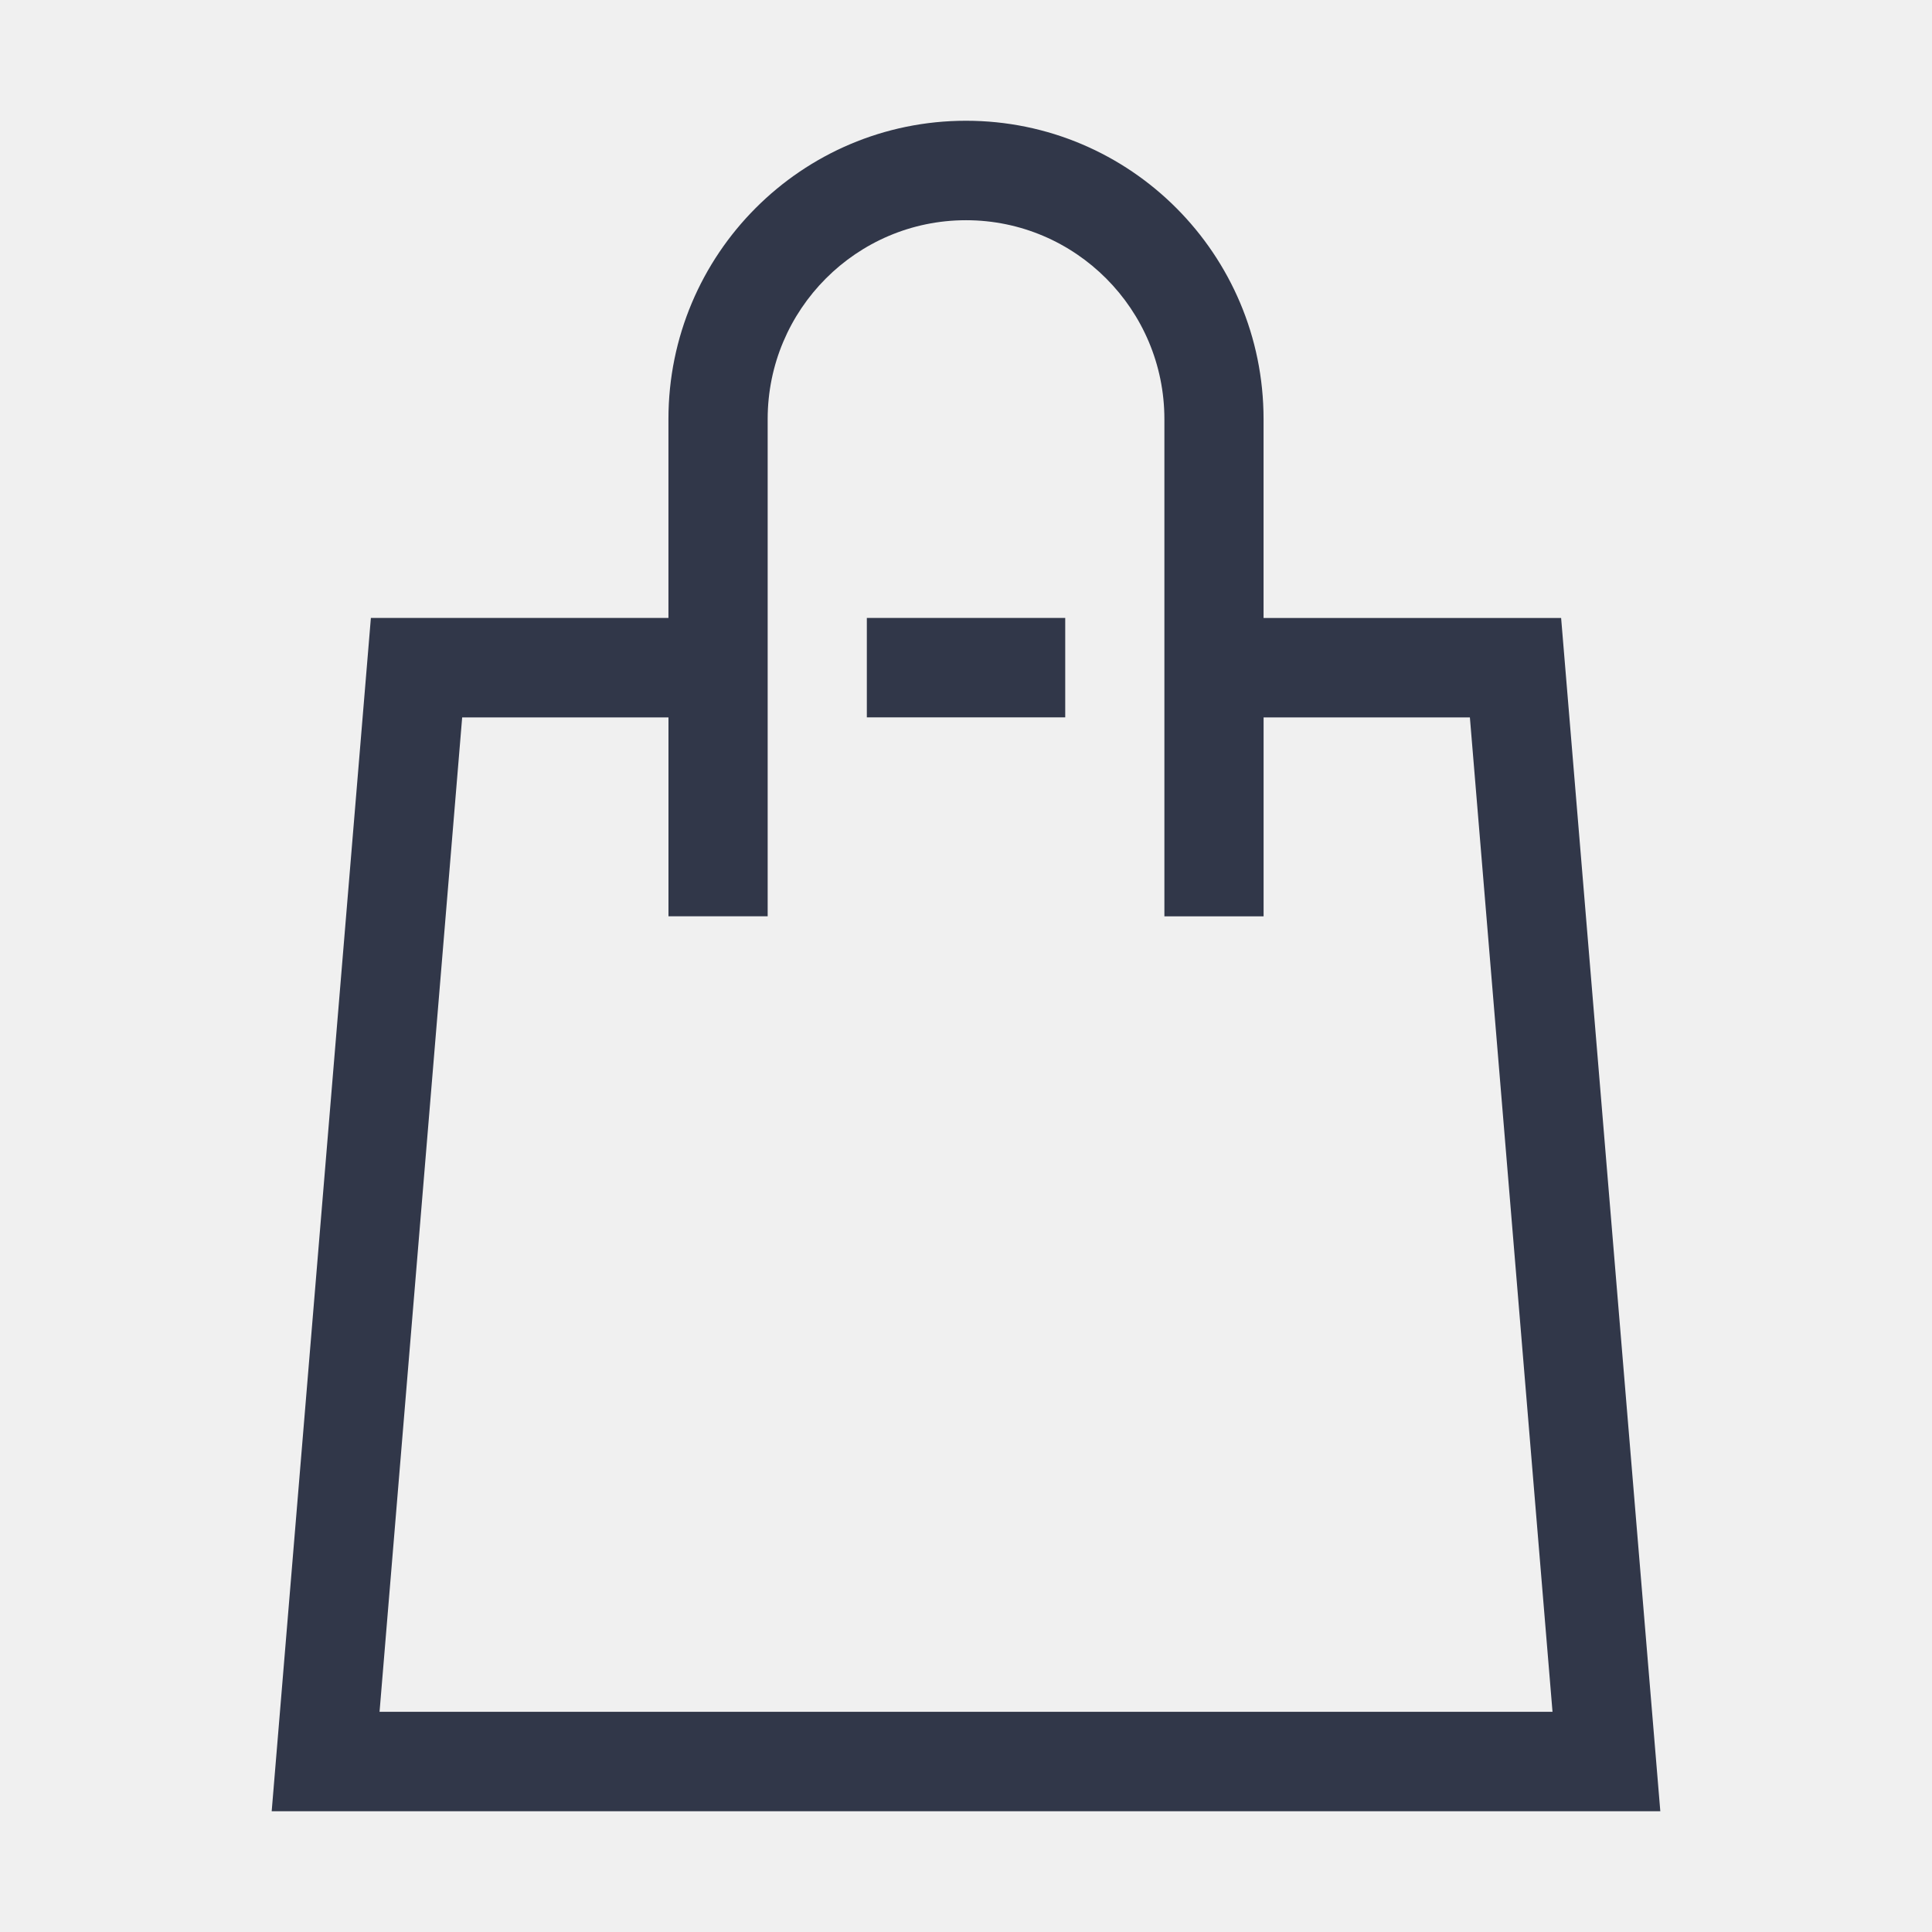
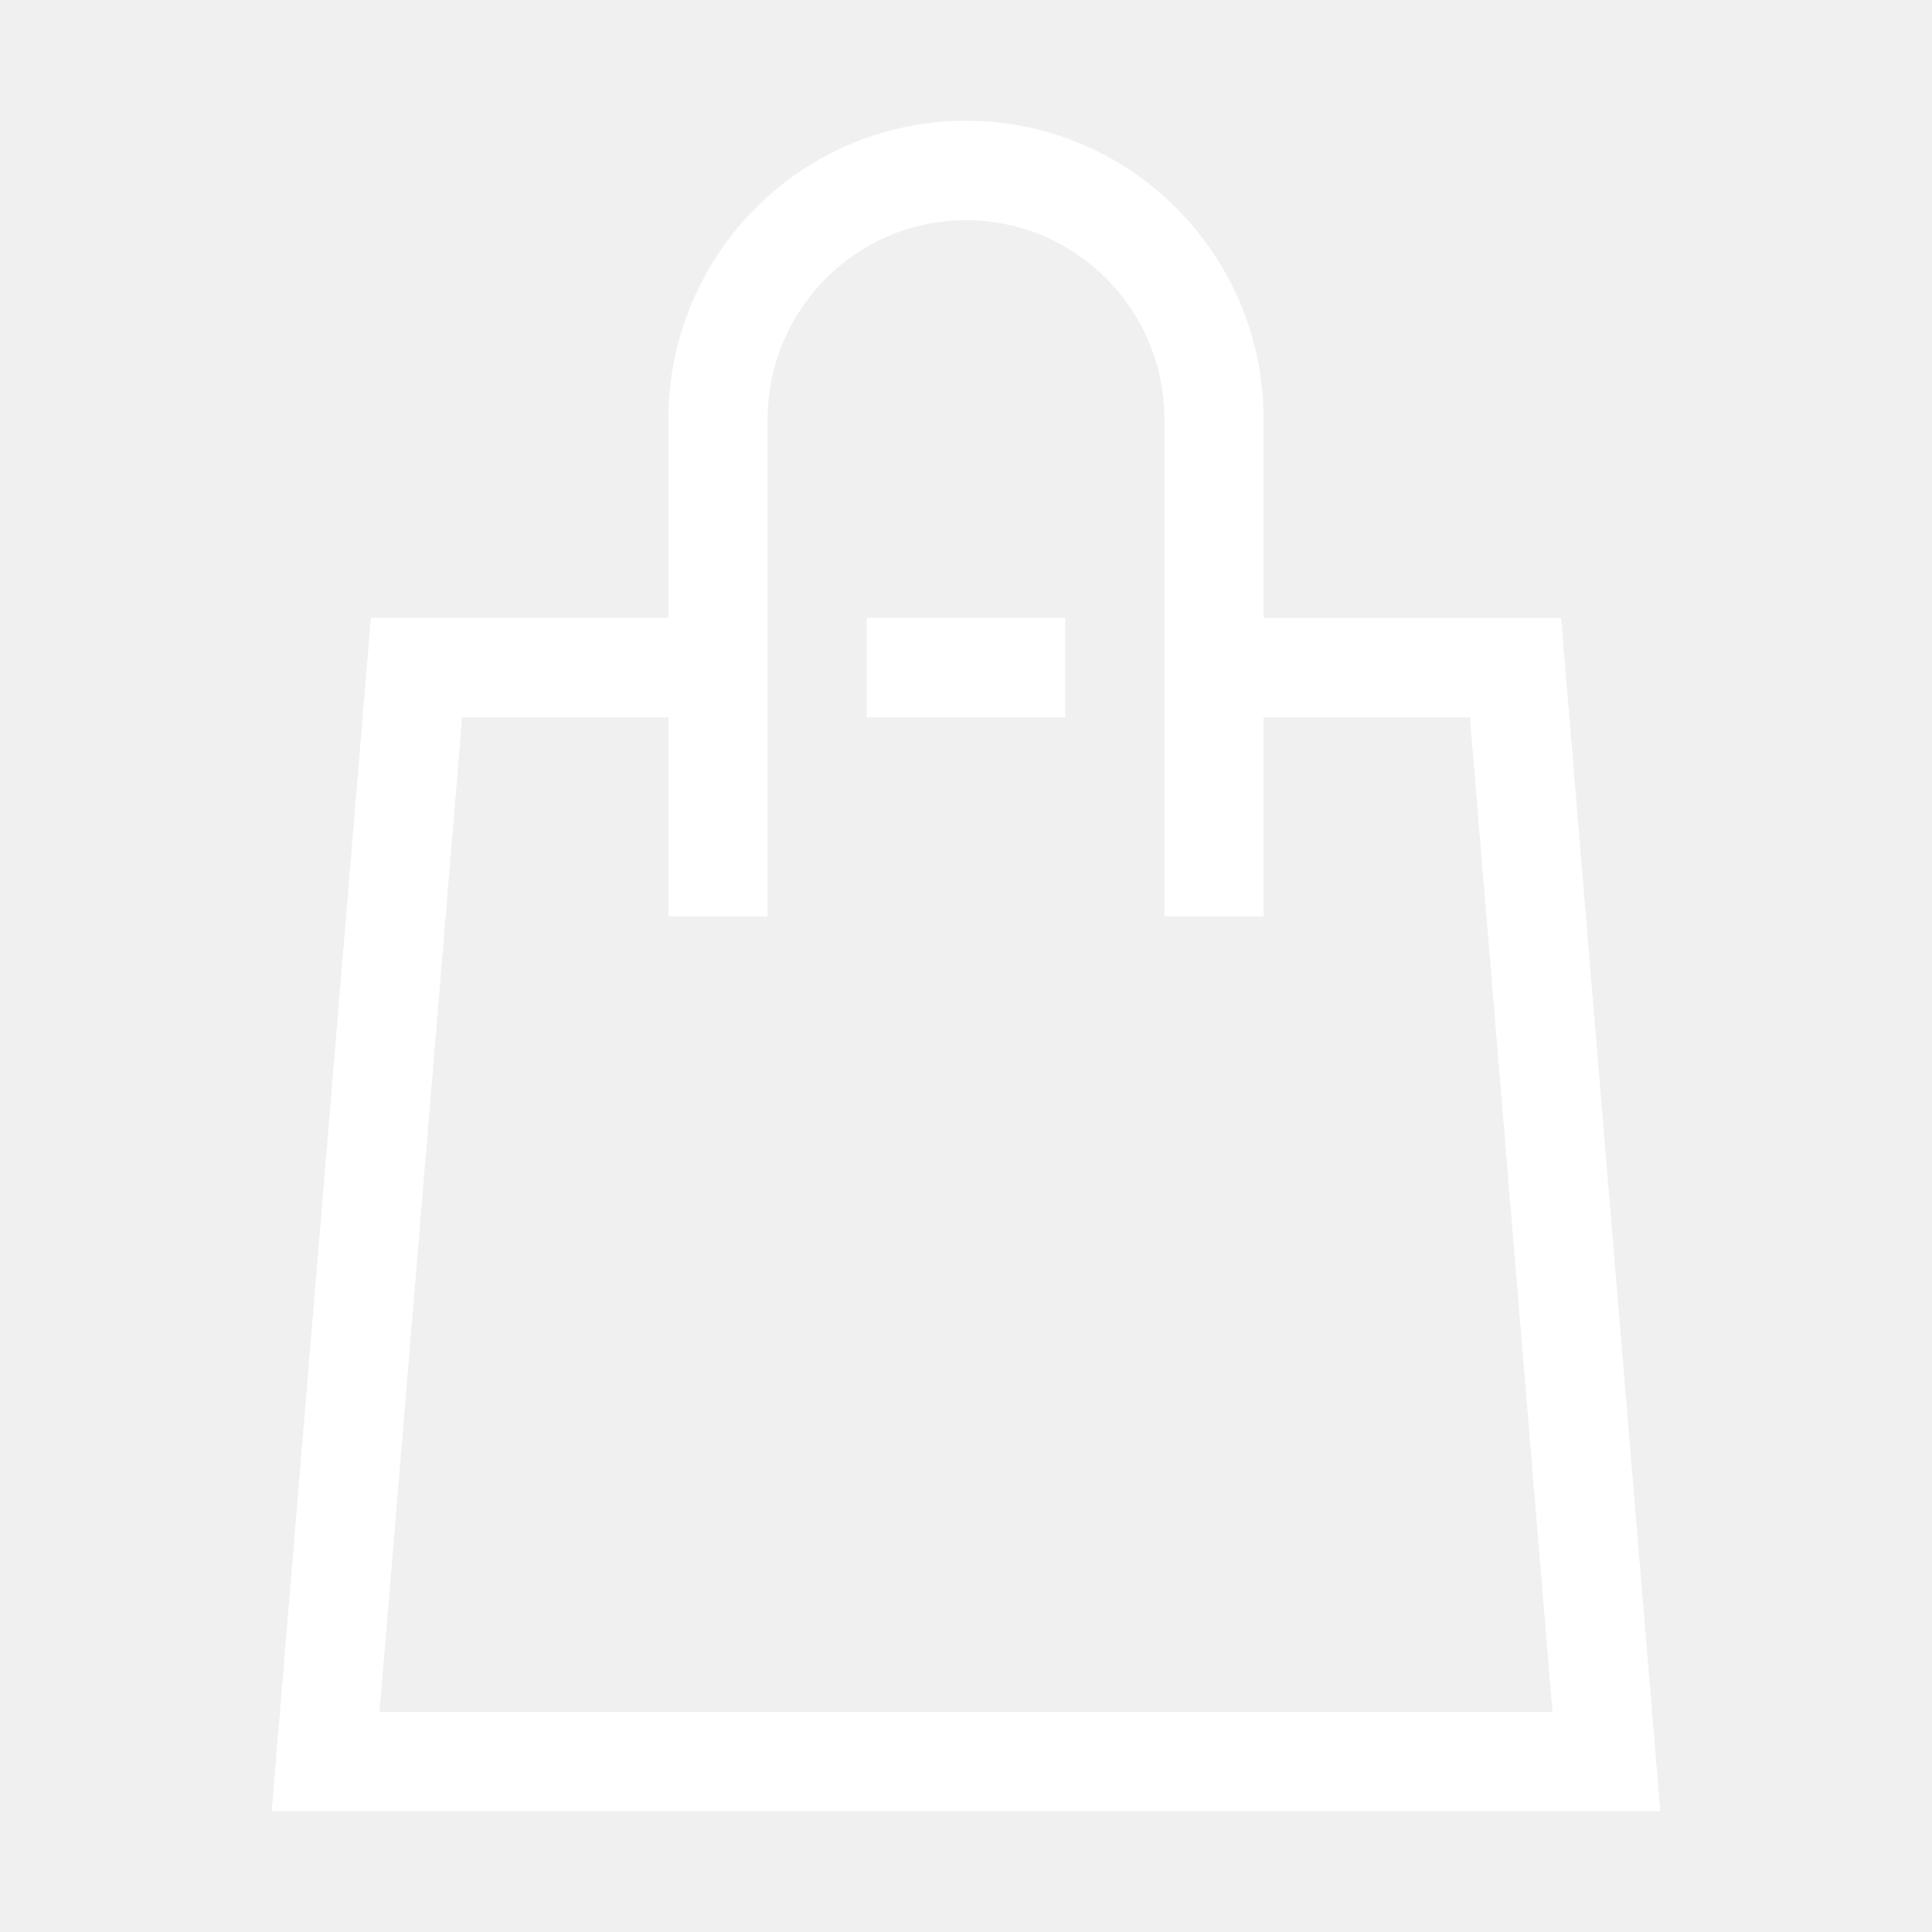
- <svg xmlns="http://www.w3.org/2000/svg" viewBox="0 0 64 64" fill="#000" alt="" title="">
-   <path fill-rule="evenodd" clip-rule="evenodd" d="M51.714 20.47L55 60H9l3.286-39.53h9.857v-6.588C22.143 8.424 26.556 4 32 4c5.444 0 9.857 4.424 9.857 9.882v6.589h9.857zM25.43 13.883v16.47h-3.286v-6.587h-6.834l-2.737 32.94h38.856l-2.737-32.94h-6.834v6.588h-3.286v-16.47c0-3.634-2.947-6.589-6.571-6.589-3.624 0-6.571 2.955-6.571 6.588zm3.285 9.883V20.47h6.572v3.294h-6.572z" fill="#313749" />
+ <svg xmlns="http://www.w3.org/2000/svg" viewBox="0 0 64 64" fill="#fff" alt="Panier" title="Panier">
+   <path fill-rule="evenodd" clip-rule="evenodd" d="M51.714 20.47L55 60H9l3.286-39.53h9.857v-6.588C22.143 8.424 26.556 4 32 4c5.444 0 9.857 4.424 9.857 9.882v6.589h9.857zM25.43 13.883v16.47h-3.286v-6.587h-6.834l-2.737 32.94h38.856l-2.737-32.94h-6.834v6.588h-3.286v-16.47c0-3.634-2.947-6.589-6.571-6.589-3.624 0-6.571 2.955-6.571 6.588zm3.285 9.883V20.47h6.572v3.294h-6.572z" fill="#fff" />
</svg>
